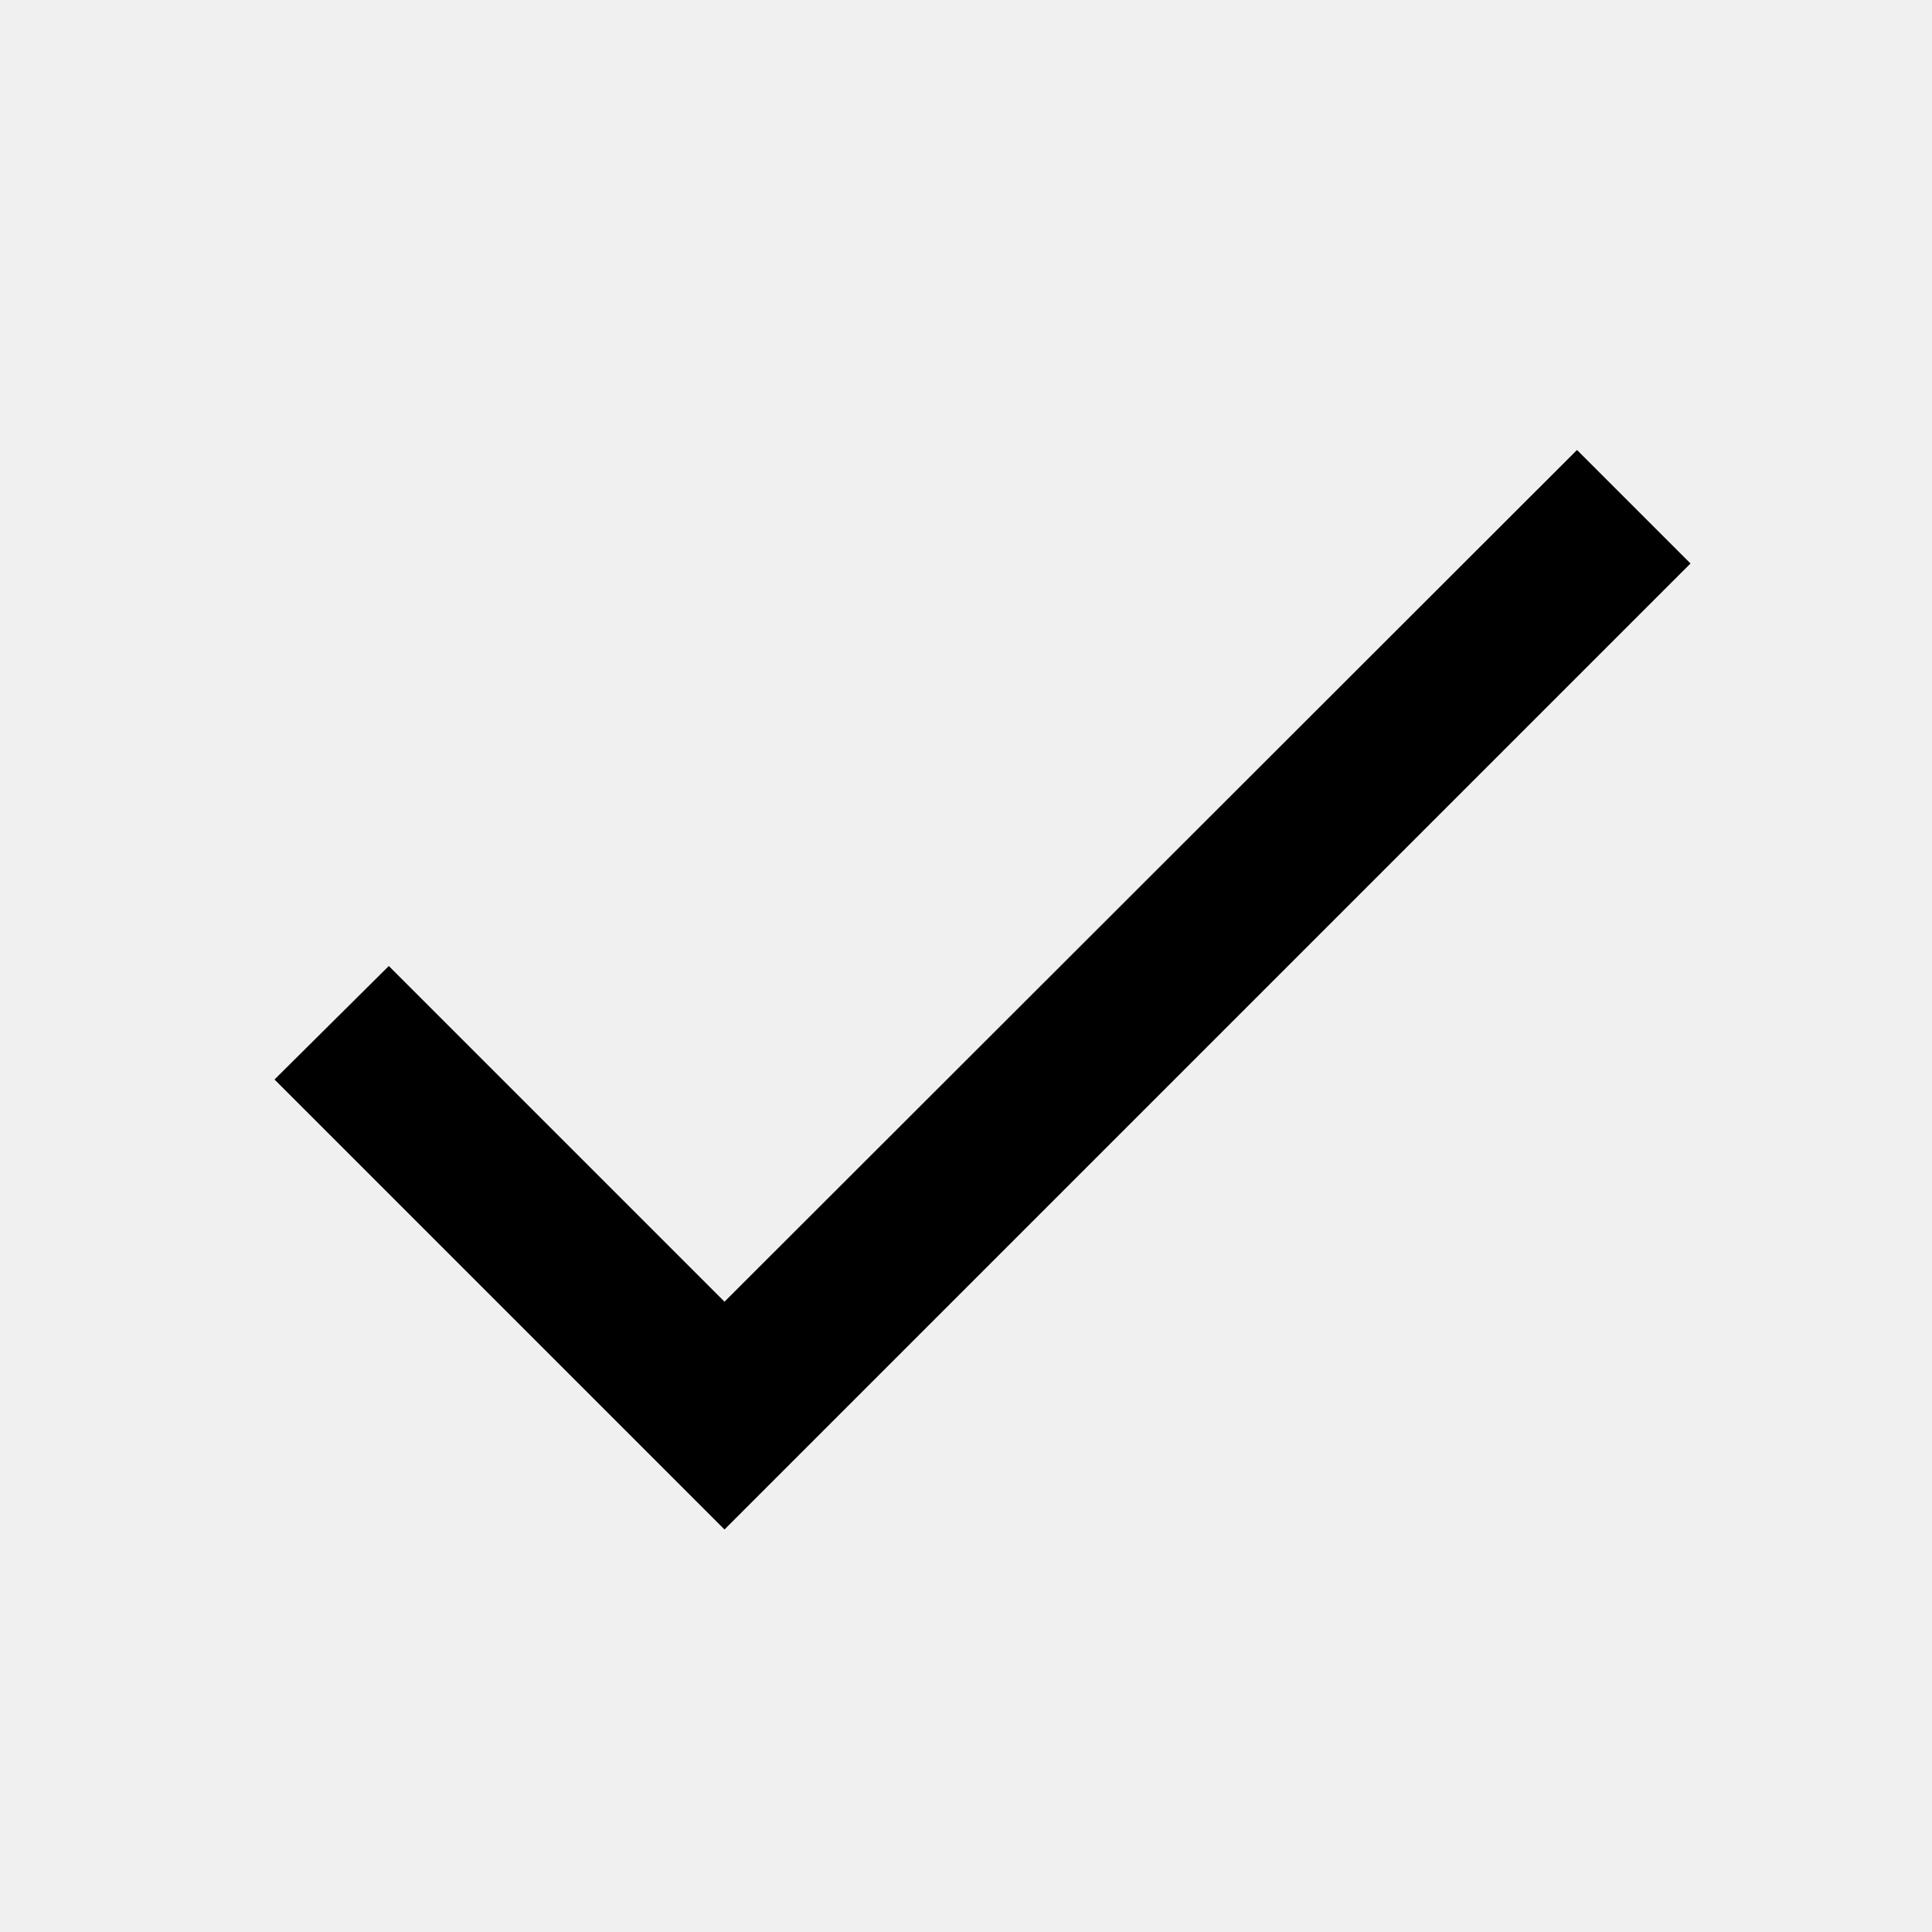
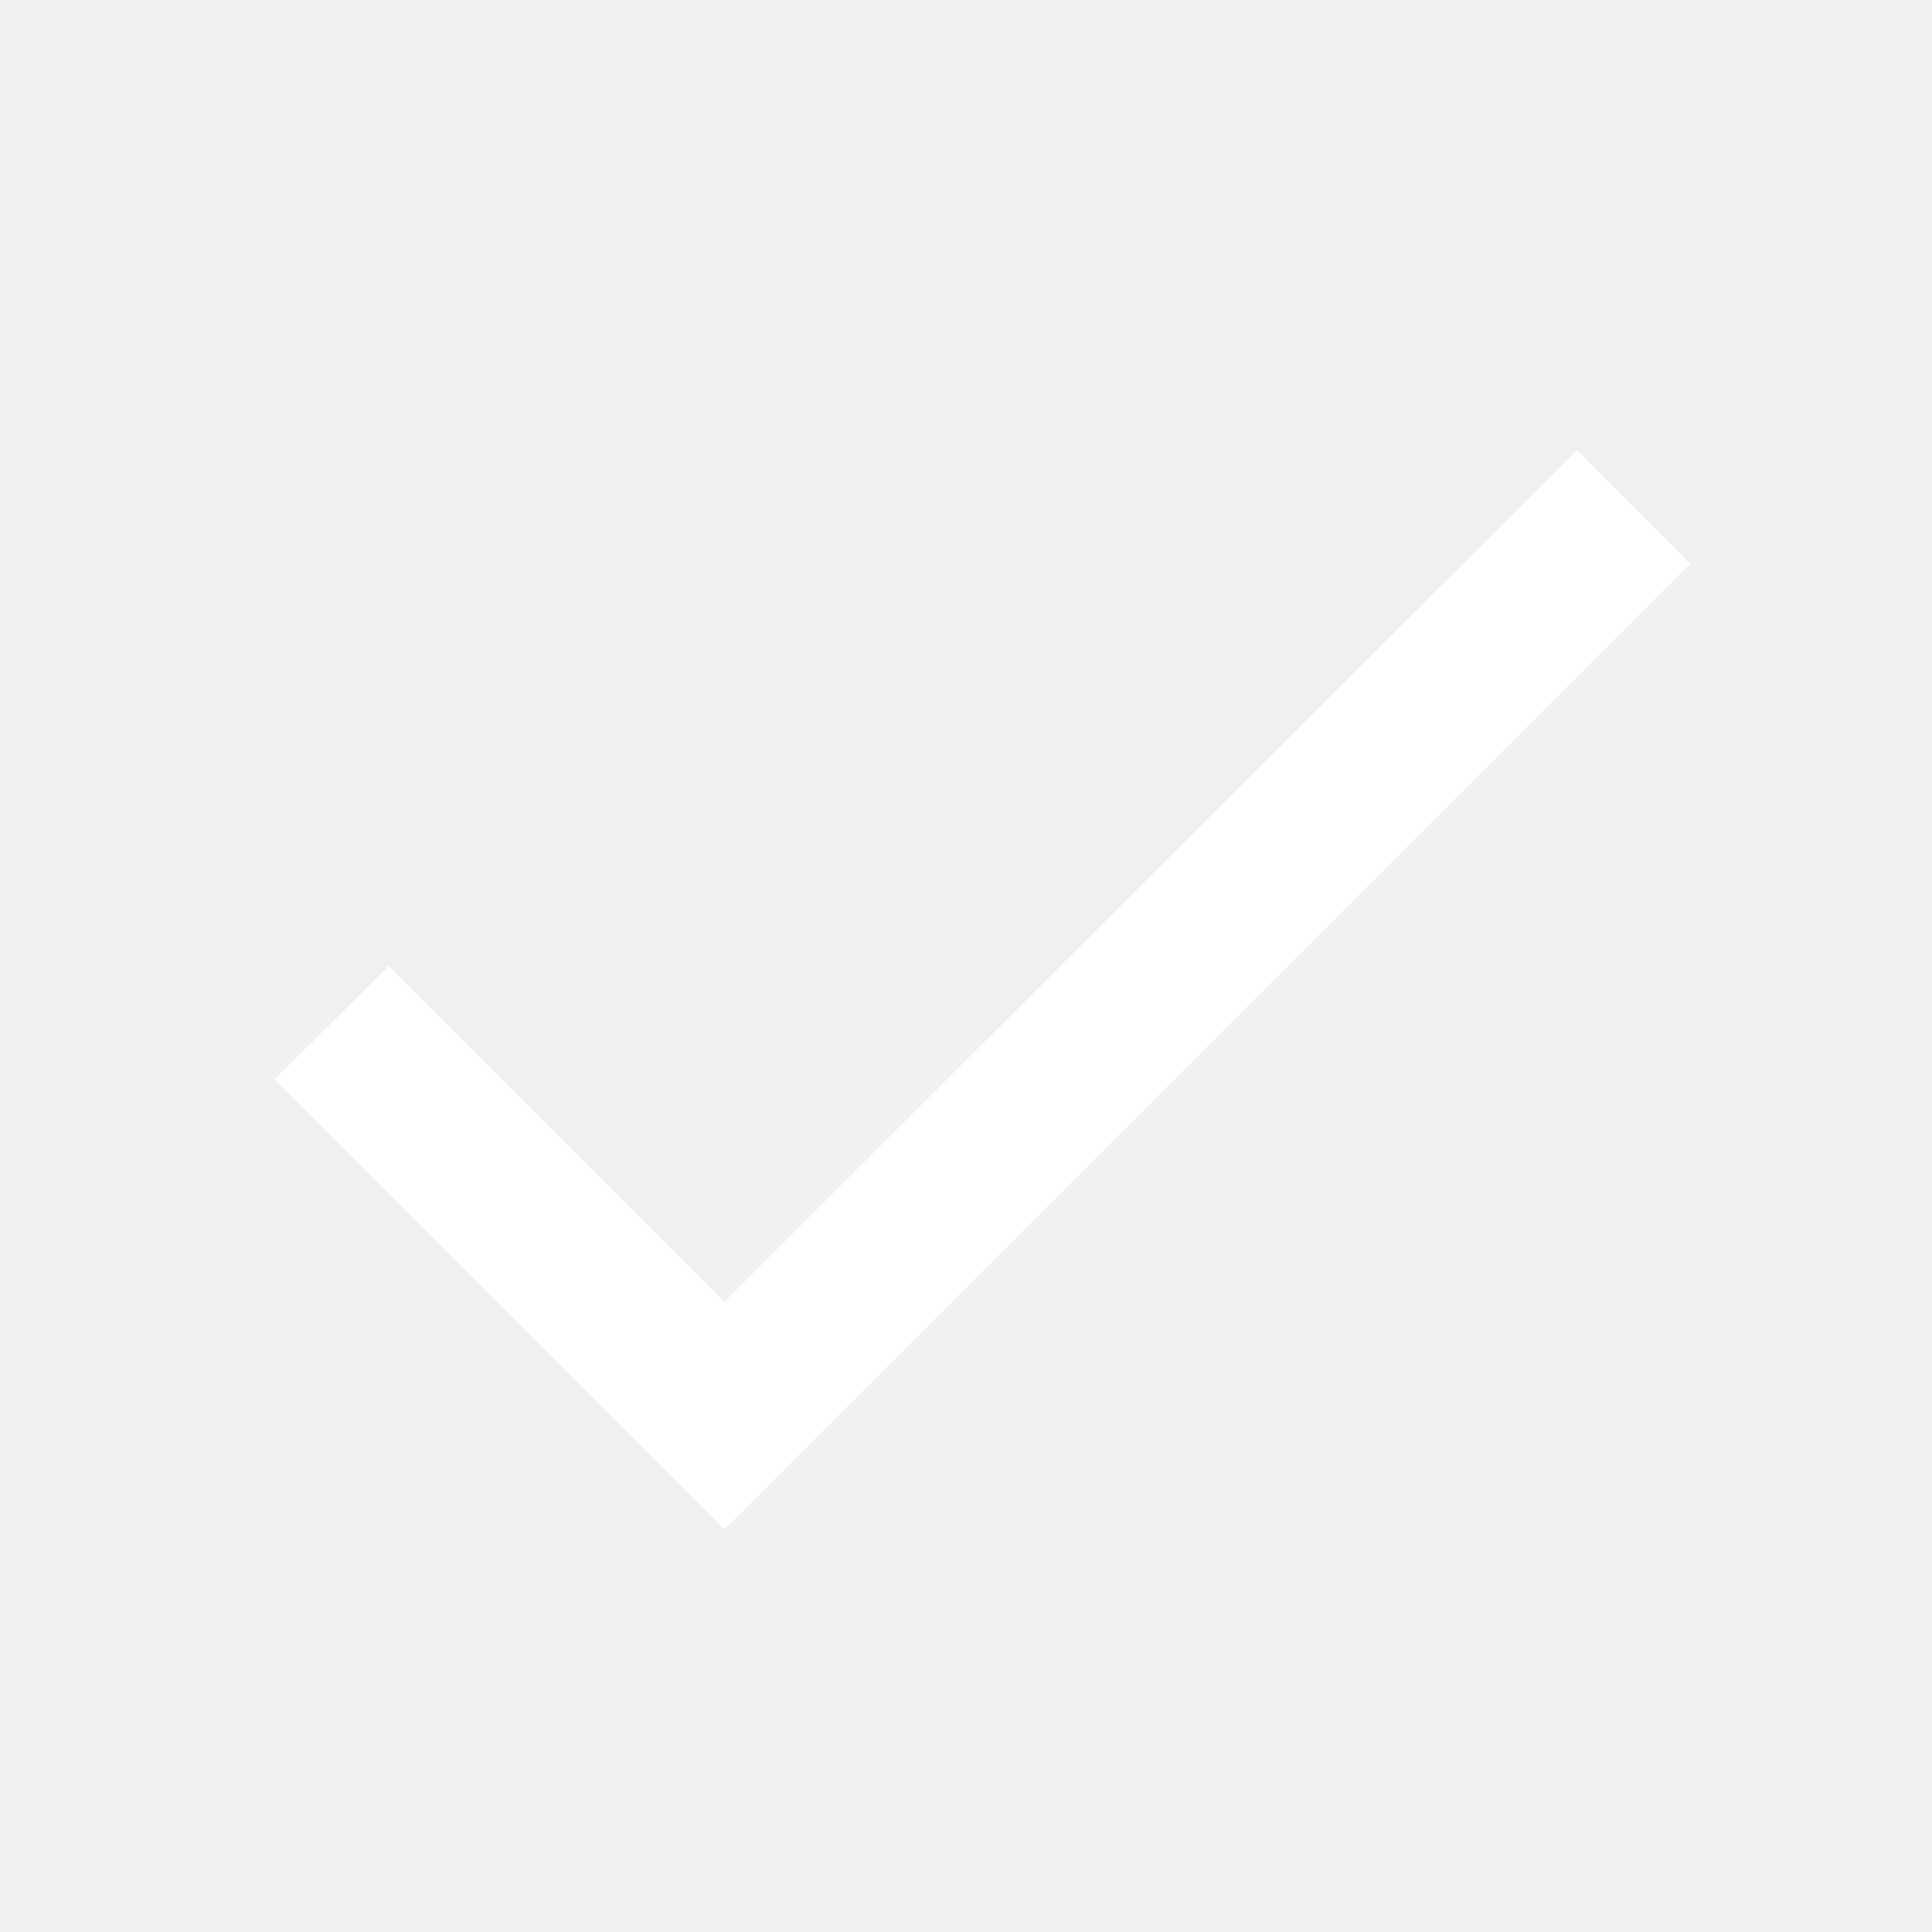
- <svg xmlns="http://www.w3.org/2000/svg" viewBox="0 0 24 24" fill="black" width="18px" height="18px">
+ <svg xmlns="http://www.w3.org/2000/svg" viewBox="0 0 24 24" fill="white" width="18px" height="18px">
  <path d="M0 0h24v24H0V0z" fill="none" />
  <path d="M9 16.17L4.83 12l-1.42 1.41L9 19 21 7l-1.41-1.41L9 16.17z" />
</svg>
